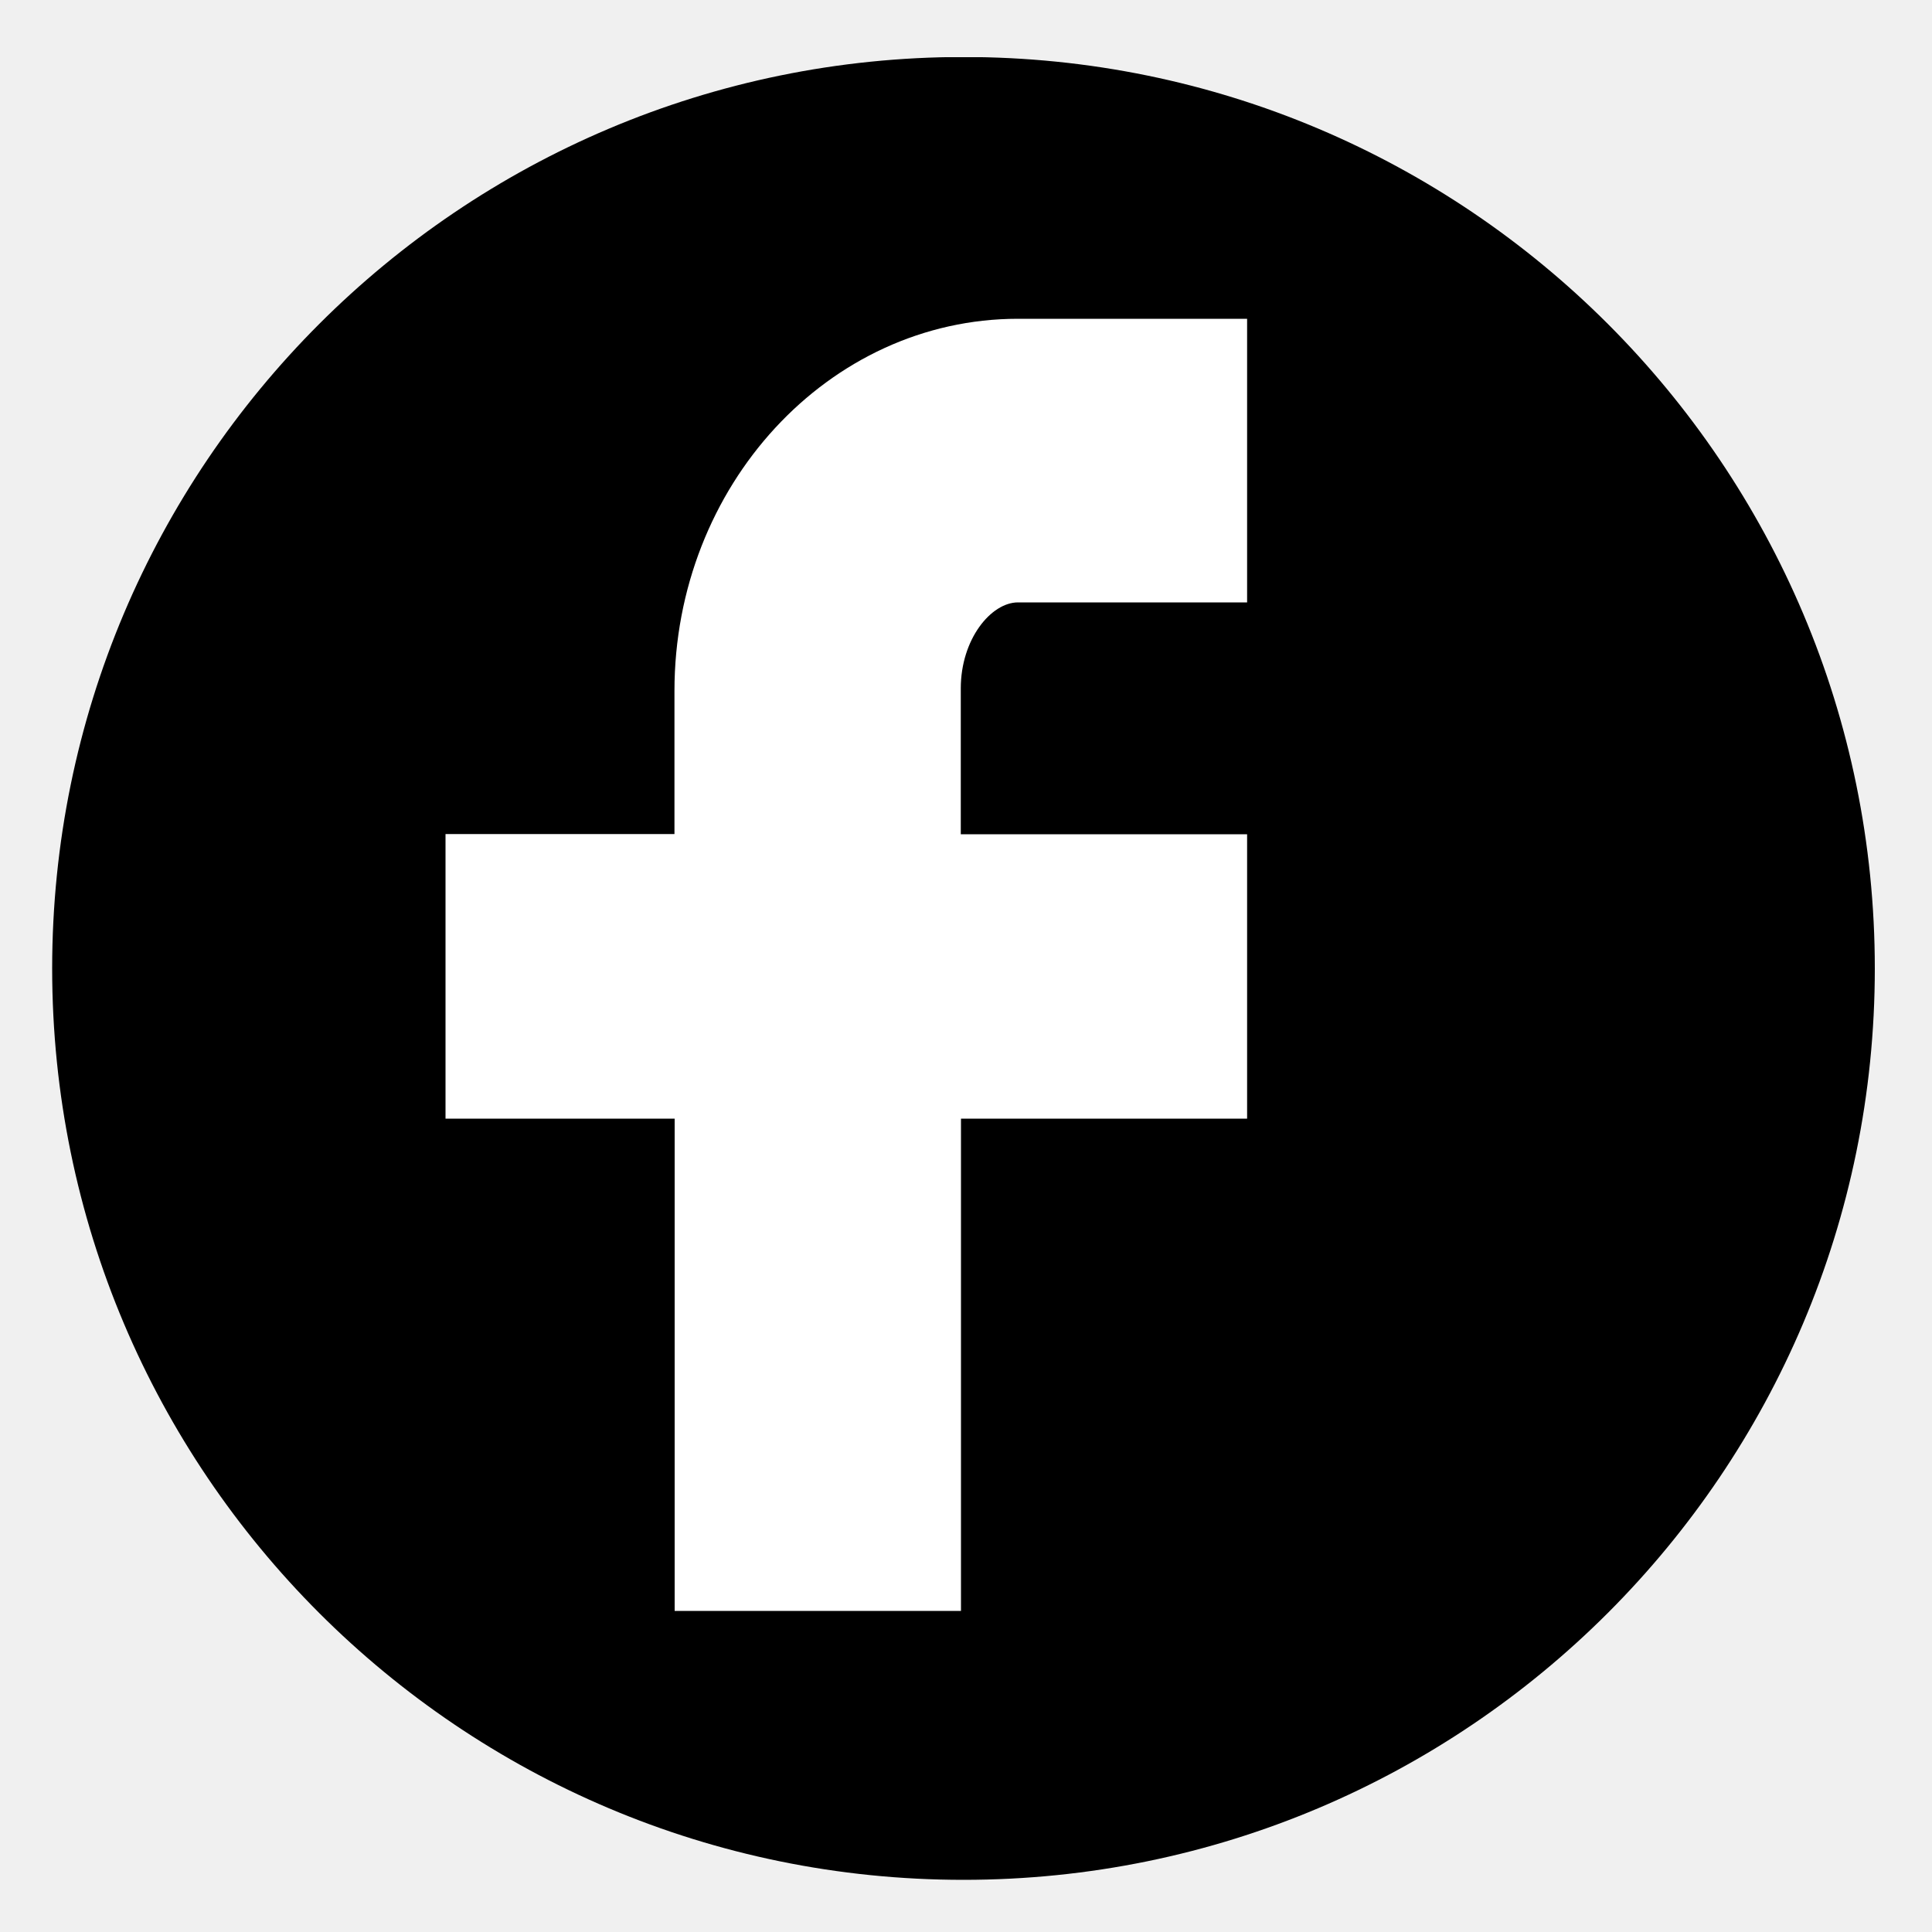
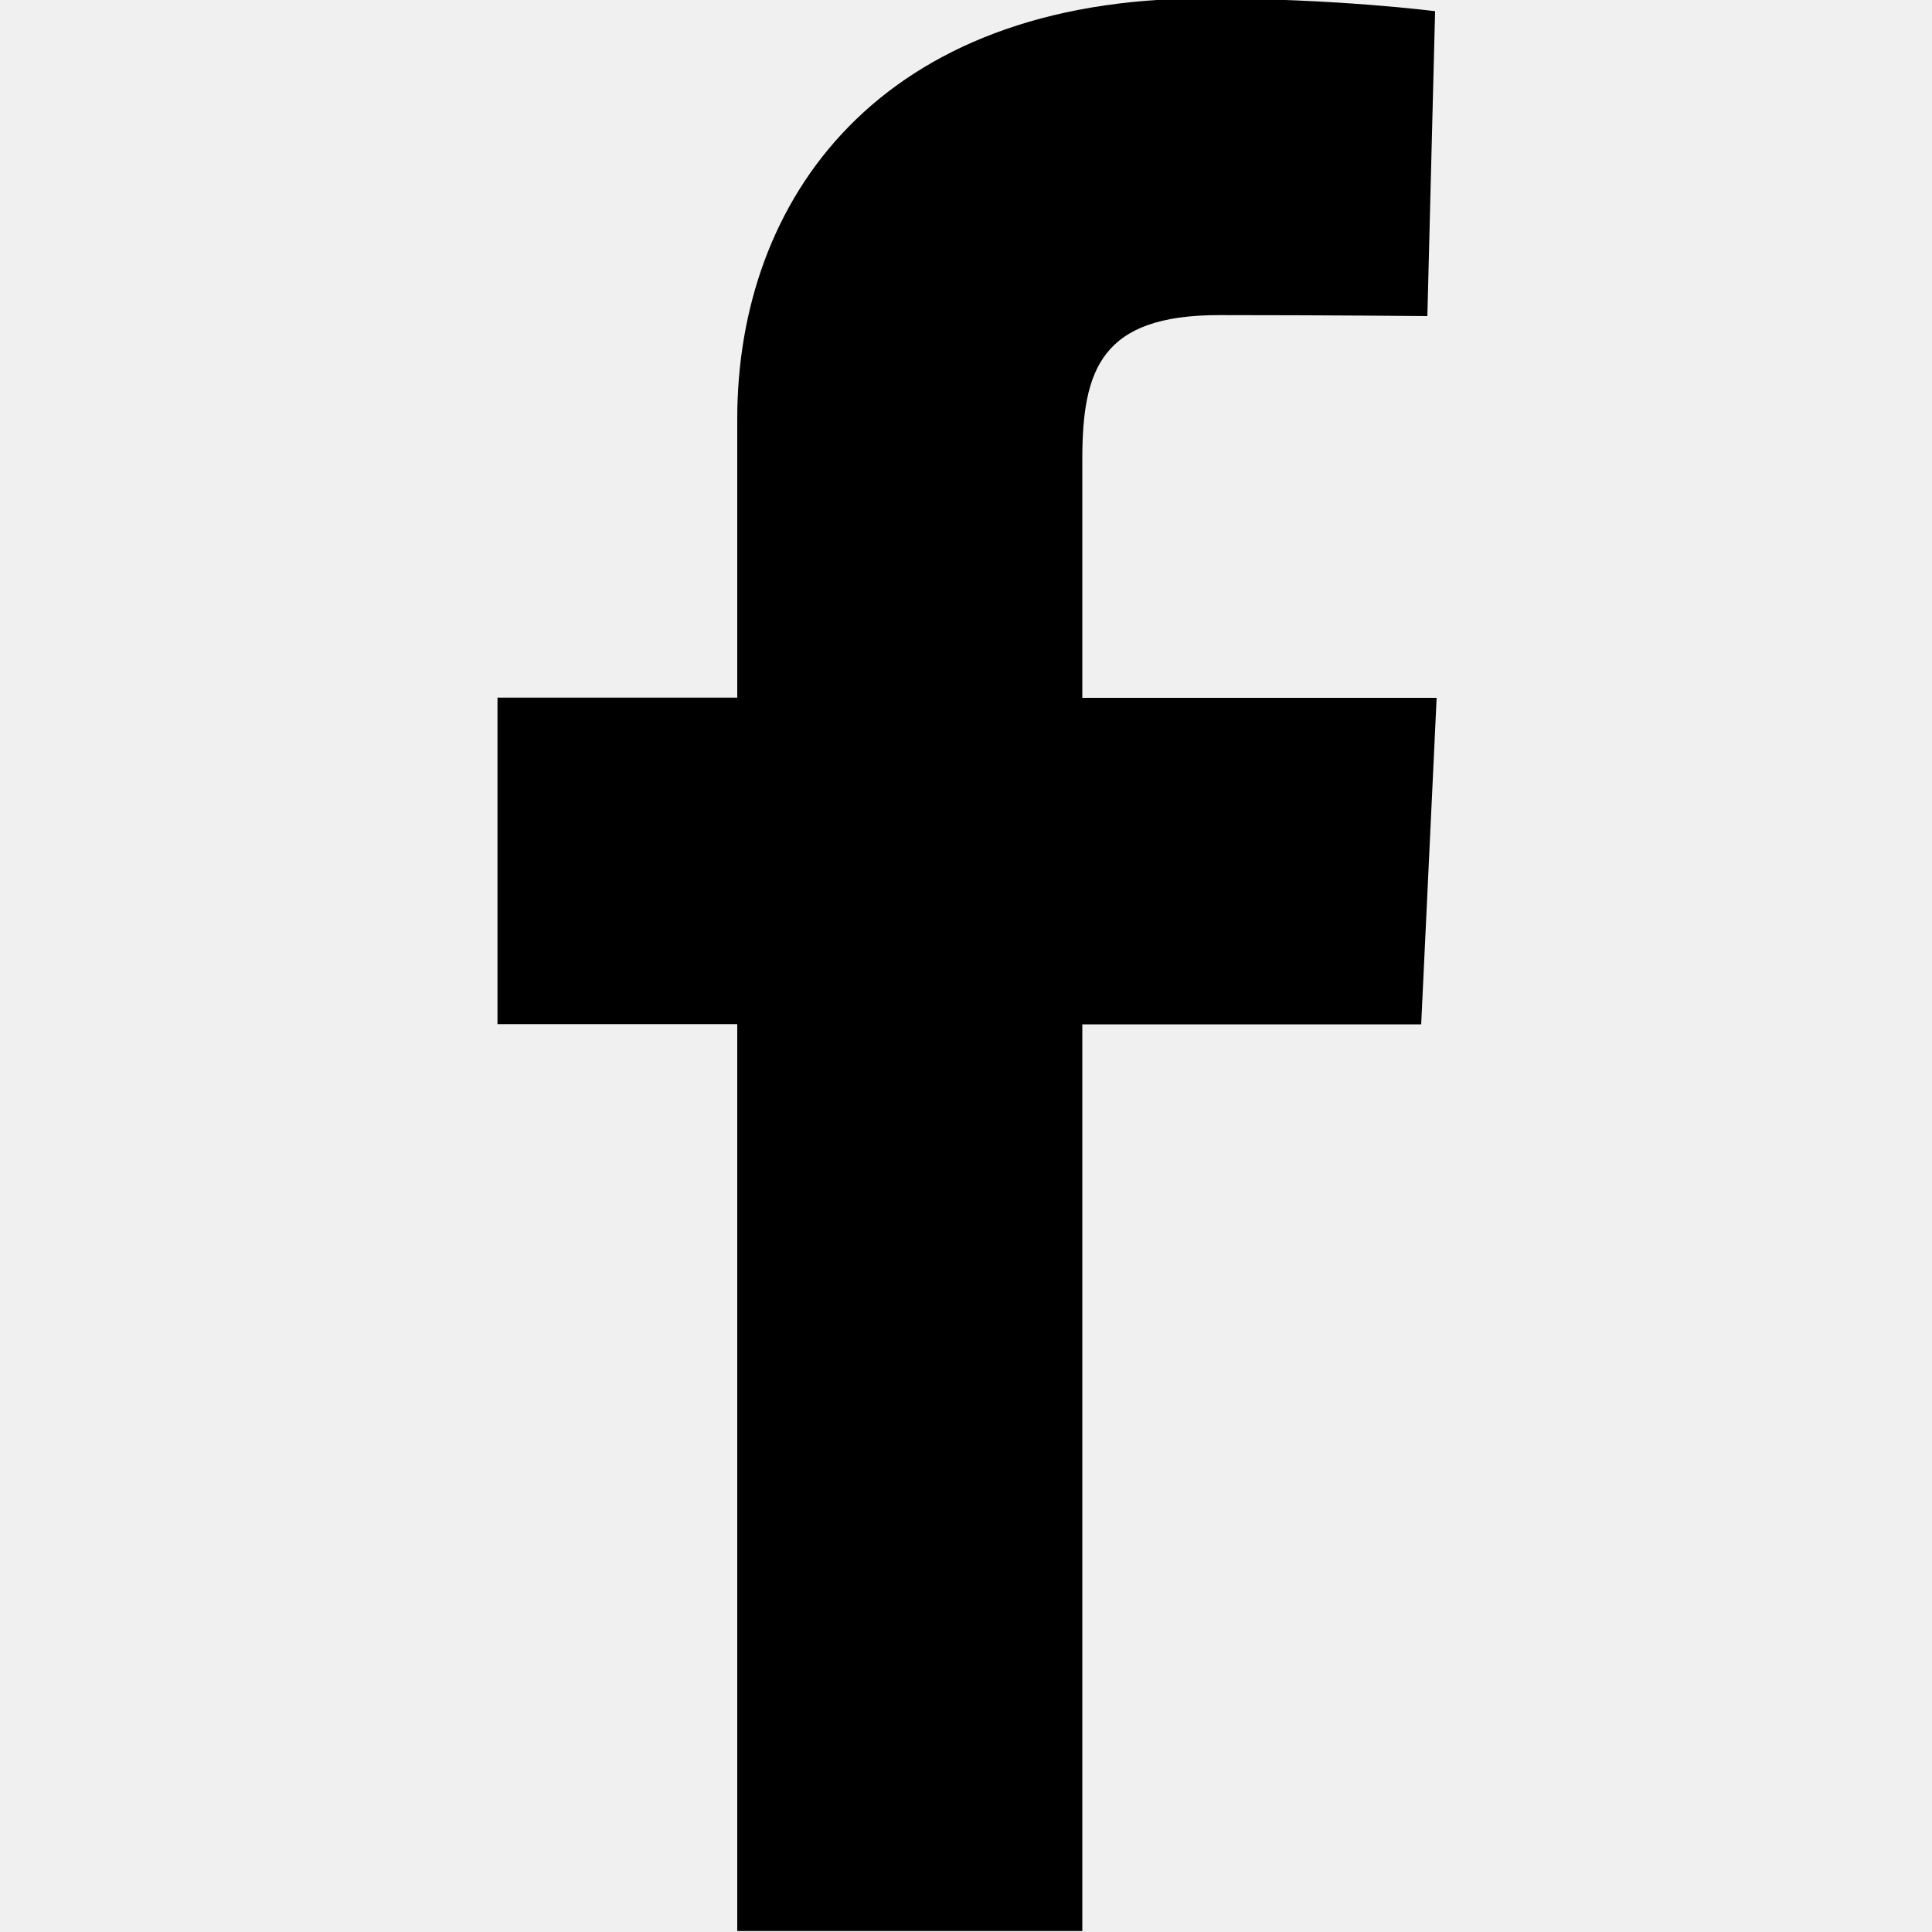
- <svg xmlns="http://www.w3.org/2000/svg" xmlns:xlink="http://www.w3.org/1999/xlink" viewBox="0 0 1000 1000">
-   <defs>
-     <path id="a" d="M27 29.6h943.4V973H27z" />
-   </defs>
-   <clipPath id="b">
-     <use xlink:href="#a" overflow="visible" />
-   </clipPath>
-   <path clip-path="url(#b)" d="M498.7 973c260.5 0 471.7-211.2 471.7-471.7 0-260.6-211.2-471.8-471.7-471.8C238.2 29.6 27 240.8 27 501.3S238.2 973 498.7 973" />
-   <path clip-path="url(#b)" fill="#FFF" d="M526.9 311.8h118.6V165H526.9c-98 0-177.8 86.4-177.8 192.6v74.1H230.6V579h118.6v254.8h148.2V579h148.1V431.8H497.3v-75.5c0-25.5 15.7-44.5 29.6-44.5" />
+ <svg xmlns="http://www.w3.org/2000/svg" version="1.1" id="Layer_1" x="0px" y="0px" viewBox="0 0 1000 1000" enable-background="new 0 0 1000 1000" xml:space="preserve">
+   <path d="M381.6,999.5V530.1H257.5v-169h124.1c0,0,0-69.2,0-144.3c0-113.4,73.3-217.6,242.2-217.6  c68.4,0,119,6.6,119,6.6l-4,157.8c0,0-51.6-0.5-107.9-0.5c-60.9,0-70.7,28.1-70.7,74.7c0,36.8,0-78.5,0,123.4h183.4l-8,169H560.2  v469.3H381.6z" />
</svg>
